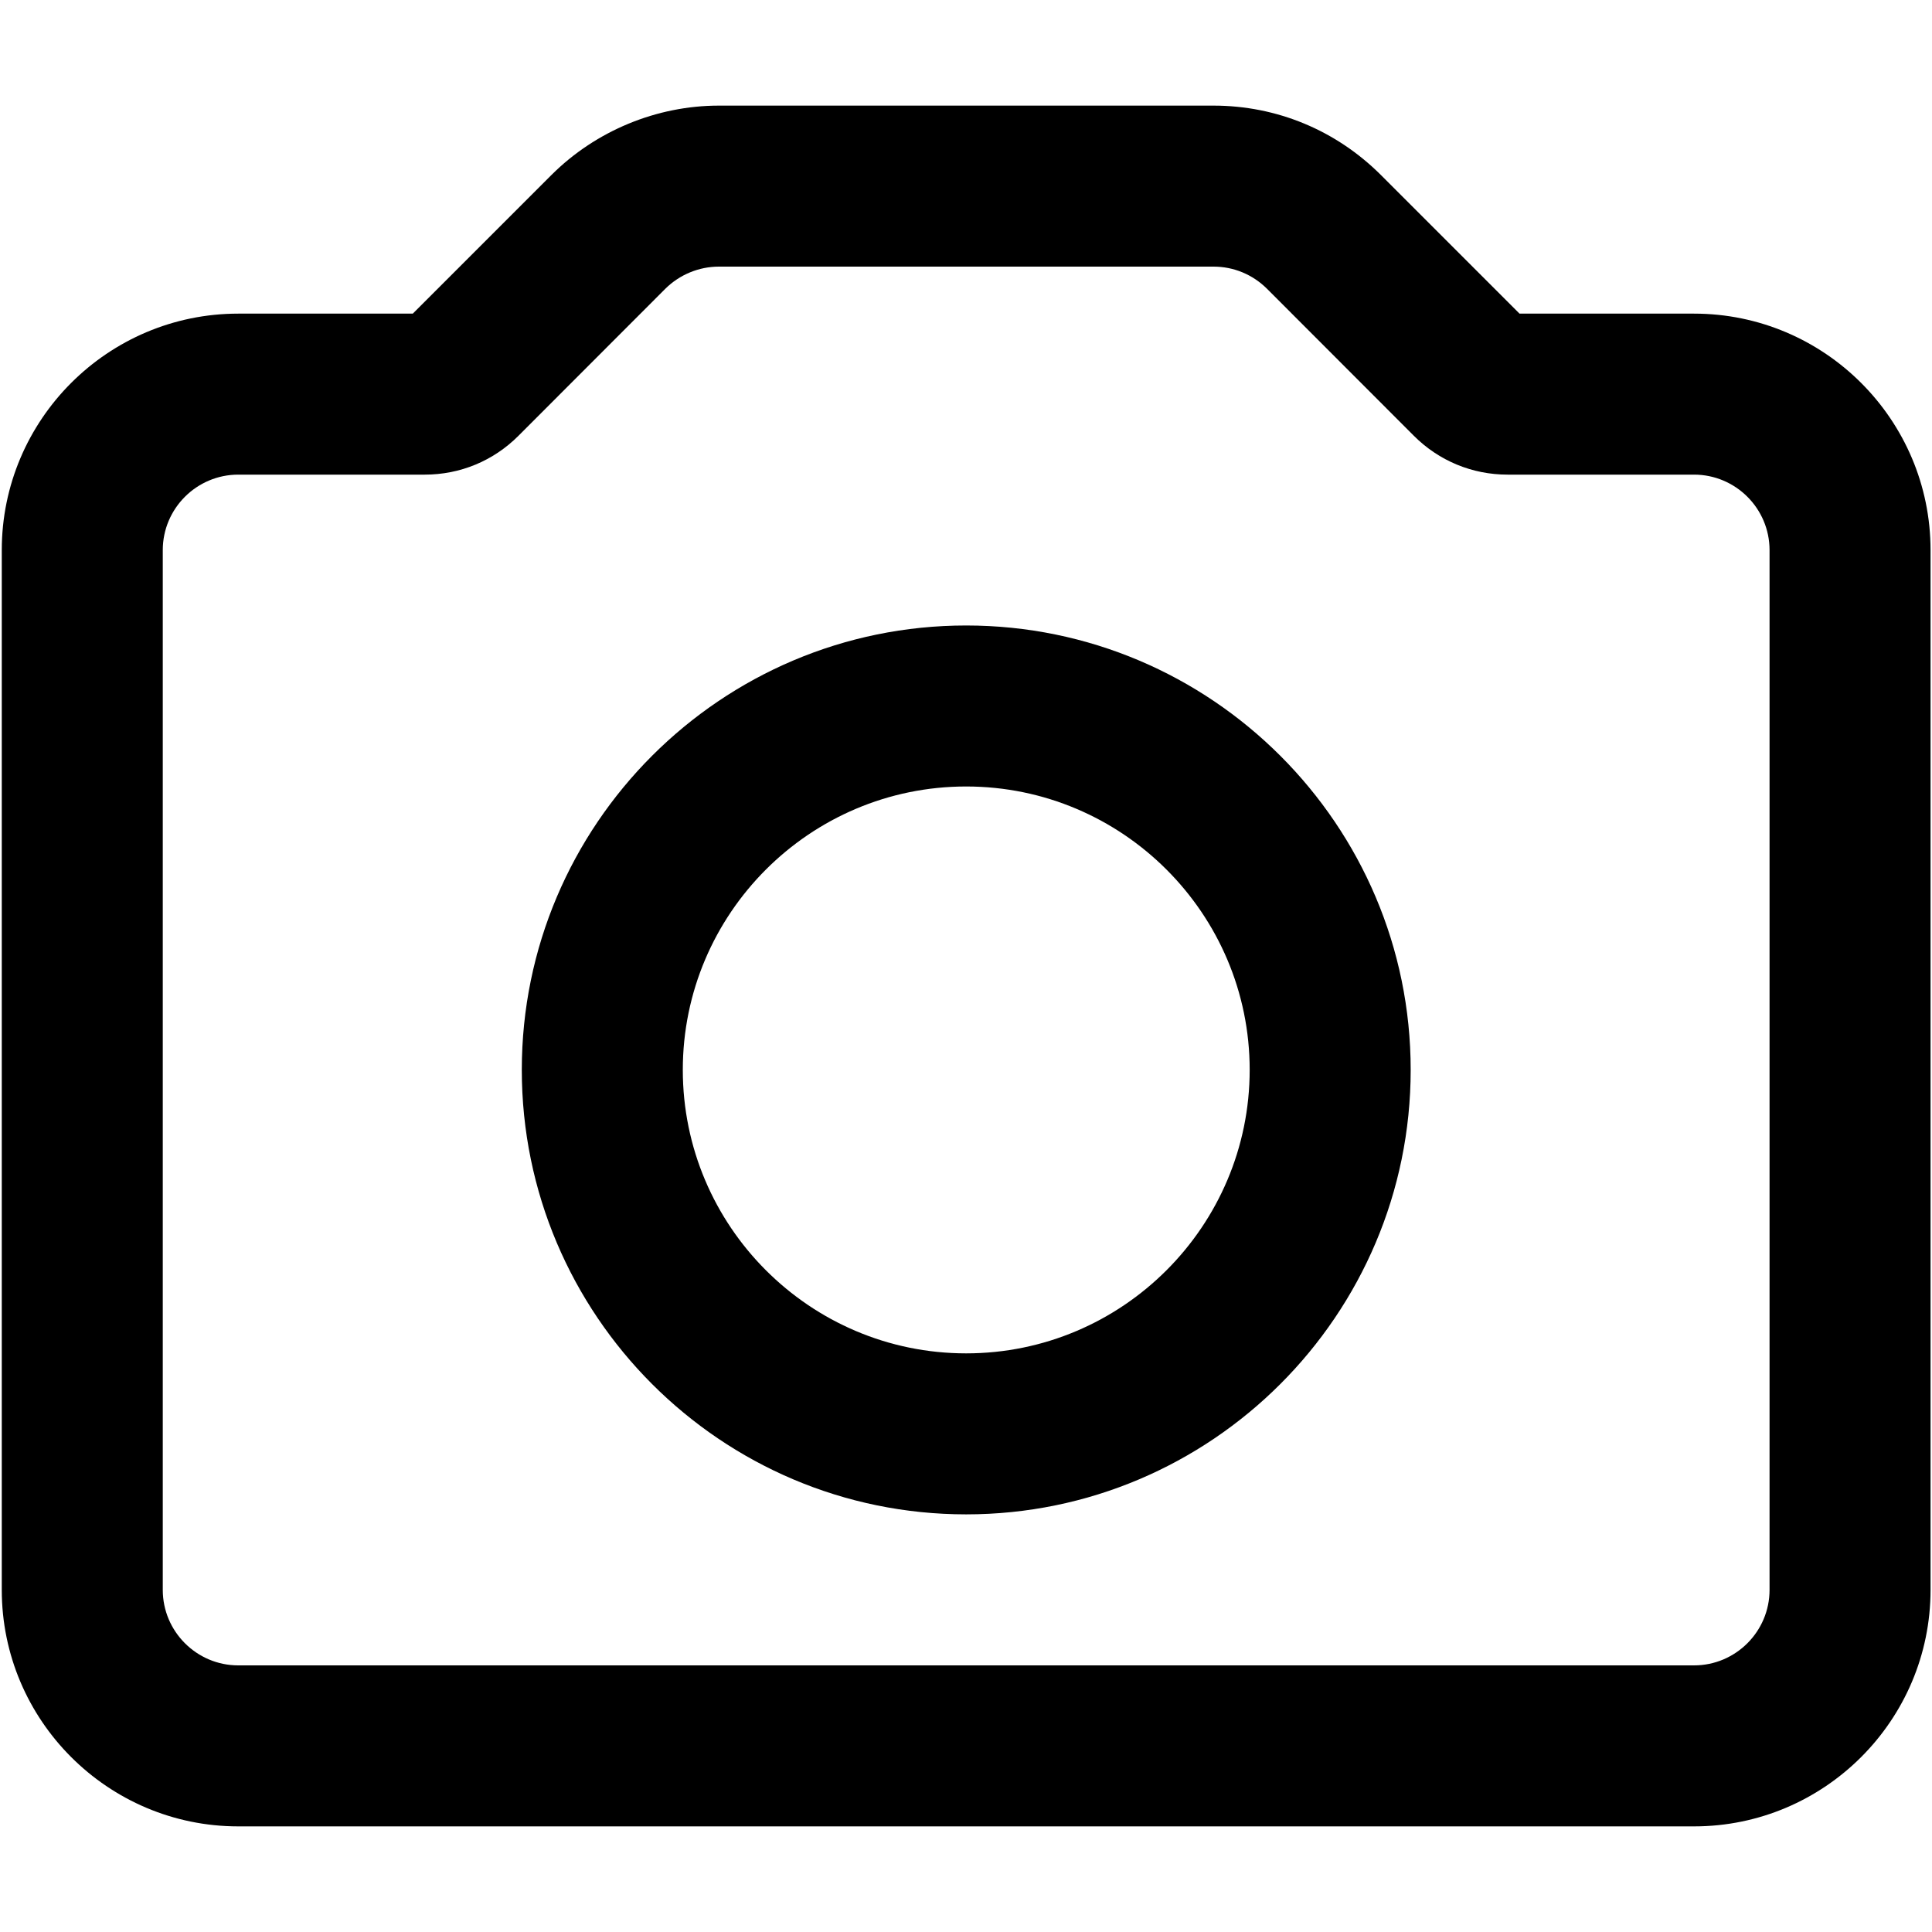
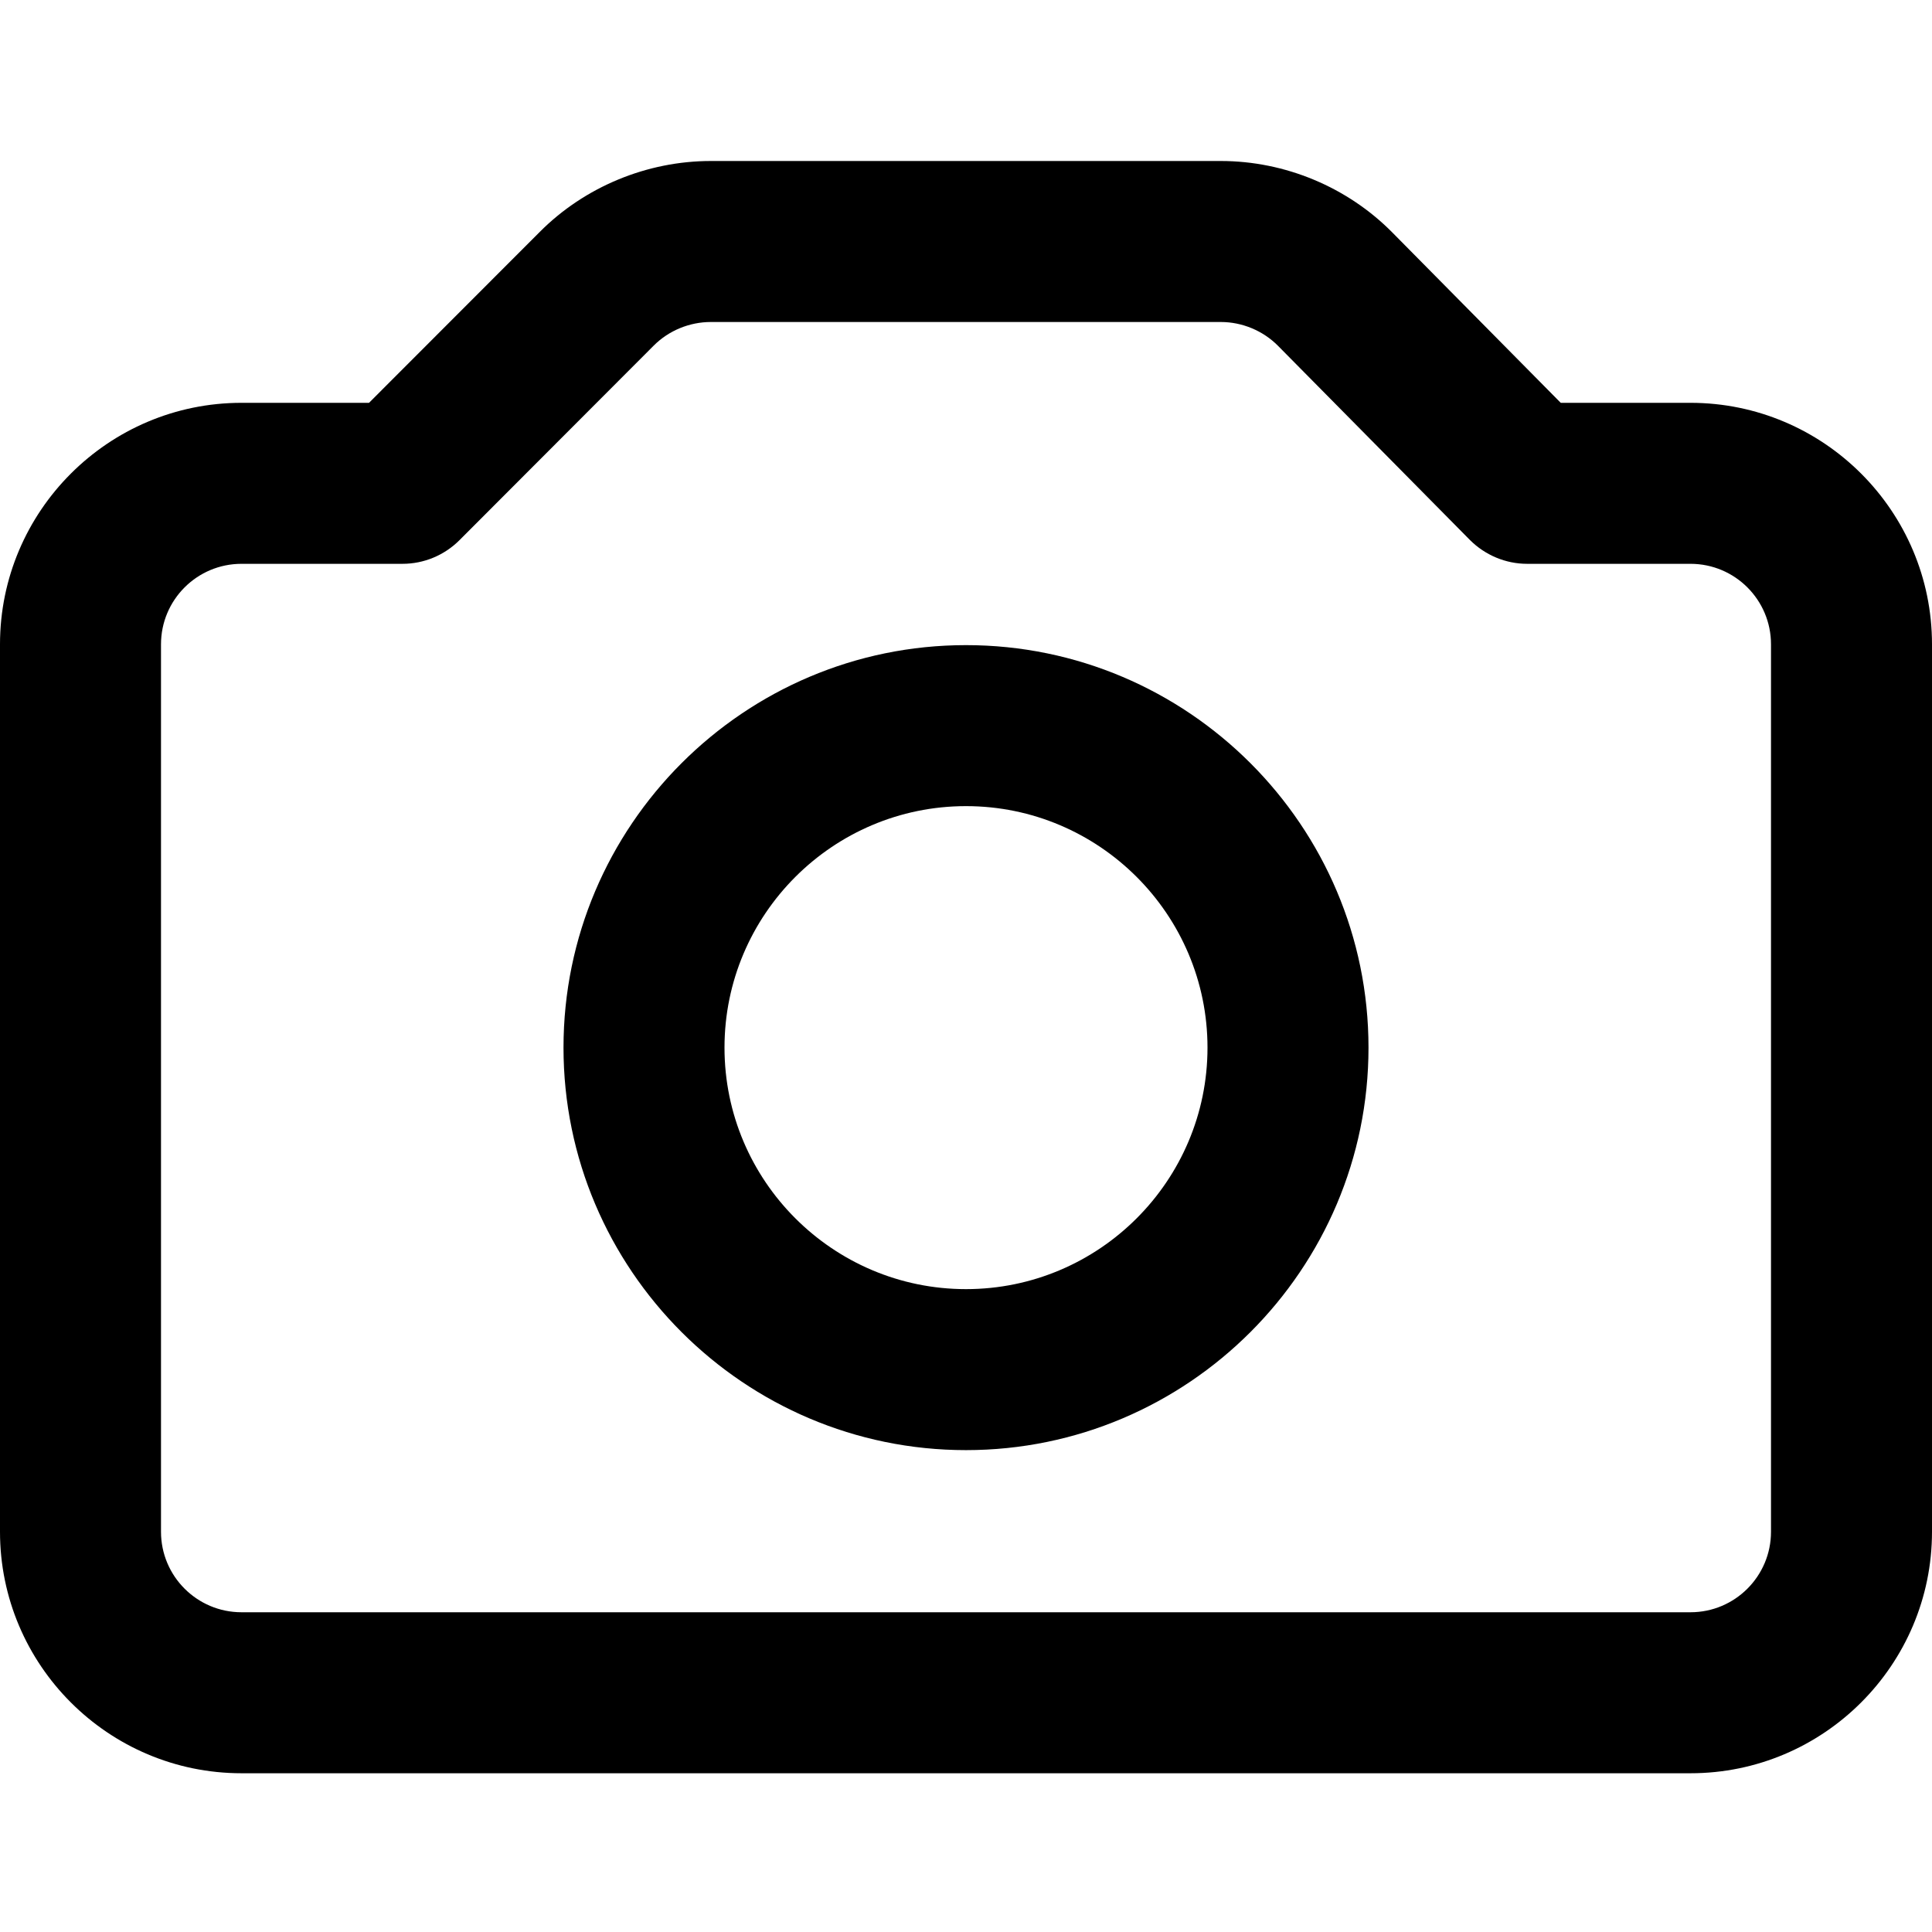
<svg xmlns="http://www.w3.org/2000/svg" width="12px" height="12px" viewBox="0 0 12 12" version="1.1">
  <g id="Icons-Webex" stroke="none" stroke-width="1" fill="none" fill-rule="evenodd">
    <g id="video/camera-photo_12" fill="#000000">
-       <g id="Combined-Shape">
-         <path d="M7.537,0.656 C7.93,0.656 8.298,0.809 8.576,1.086 L9.438,1.948 L10.522,1.948 C11.332,1.948 11.991,2.607 11.991,3.417 L11.991,9.875 C11.991,10.685 11.332,11.344 10.522,11.344 L1.48,11.344 C0.67,11.344 0.011,10.685 0.011,9.875 L0.011,3.417 C0.011,2.607 0.67,1.948 1.48,1.948 L2.564,1.948 L3.426,1.086 C3.7,0.813 4.078,0.656 4.465,0.656 L7.537,0.656 Z M7.537,1.656 L4.465,1.656 C4.341,1.656 4.221,1.706 4.133,1.793 L3.22,2.707 C3.064,2.863 2.858,2.948 2.638,2.948 L1.48,2.948 C1.222,2.948 1.011,3.158 1.011,3.417 L1.011,9.875 C1.011,10.134 1.222,10.344 1.48,10.344 L10.522,10.344 C10.78,10.344 10.991,10.134 10.991,9.875 L10.991,3.417 C10.991,3.158 10.78,2.948 10.522,2.948 L9.364,2.948 C9.145,2.948 8.938,2.863 8.782,2.707 L7.869,1.793 C7.78,1.705 7.663,1.656 7.537,1.656 Z M6.001,3.885 C7.523,3.885 8.762,5.123 8.762,6.645 C8.762,8.168 7.523,9.406 6.001,9.406 C4.479,9.406 3.241,8.168 3.241,6.645 C3.241,5.123 4.479,3.885 6.001,3.885 Z M6.001,4.885 C5.03,4.885 4.241,5.675 4.241,6.645 C4.241,7.616 5.03,8.406 6.001,8.406 C6.972,8.406 7.762,7.616 7.762,6.645 C7.762,5.675 6.972,4.885 6.001,4.885 Z" />
+       <g transform="translate(0, 1)" id="Combined-Shape">
+         <path d="M7.583,0 C7.981,0 8.37,0.162 8.649,0.445 L9.694,1.502 L10.5,1.502 C11.327,1.502 12,2.175 12,3.002 L12,8.514 C12,9.341 11.327,10.014 10.5,10.014 L1.5,10.014 C0.673,10.014 0,9.341 0,8.514 L0,3.002 C0,2.175 0.673,1.502 1.5,1.502 L2.292,1.502 L3.353,0.44 C3.632,0.16 4.019,0 4.415,0 L7.583,0 Z M7.583,1 L4.415,1 C4.283,1 4.154,1.053 4.061,1.146 L2.854,2.355 C2.76,2.449 2.633,2.502 2.5,2.502 L1.5,2.502 C1.224,2.502 1,2.726 1,3.002 L1,8.514 C1,8.79 1.224,9.014 1.5,9.014 L10.5,9.014 C10.776,9.014 11,8.79 11,8.514 L11,3.002 C11,2.726 10.776,2.502 10.5,2.502 L9.485,2.502 C9.352,2.502 9.224,2.448 9.13,2.354 L7.938,1.148 C7.845,1.054 7.715,1 7.583,1 Z M6,3.007 C7.378,3.007 8.5,4.129 8.5,5.507 C8.5,6.885 7.378,8.007 6,8.007 C4.622,8.007 3.5,6.885 3.5,5.507 C3.5,4.129 4.622,3.007 6,3.007 Z M6,4.007 C5.173,4.007 4.5,4.68 4.5,5.507 C4.5,6.334 5.173,7.007 6,7.007 C6.827,7.007 7.5,6.334 7.5,5.507 C7.5,4.68 6.827,4.007 6,4.007 Z" />
      </g>
    </g>
  </g>
</svg>
